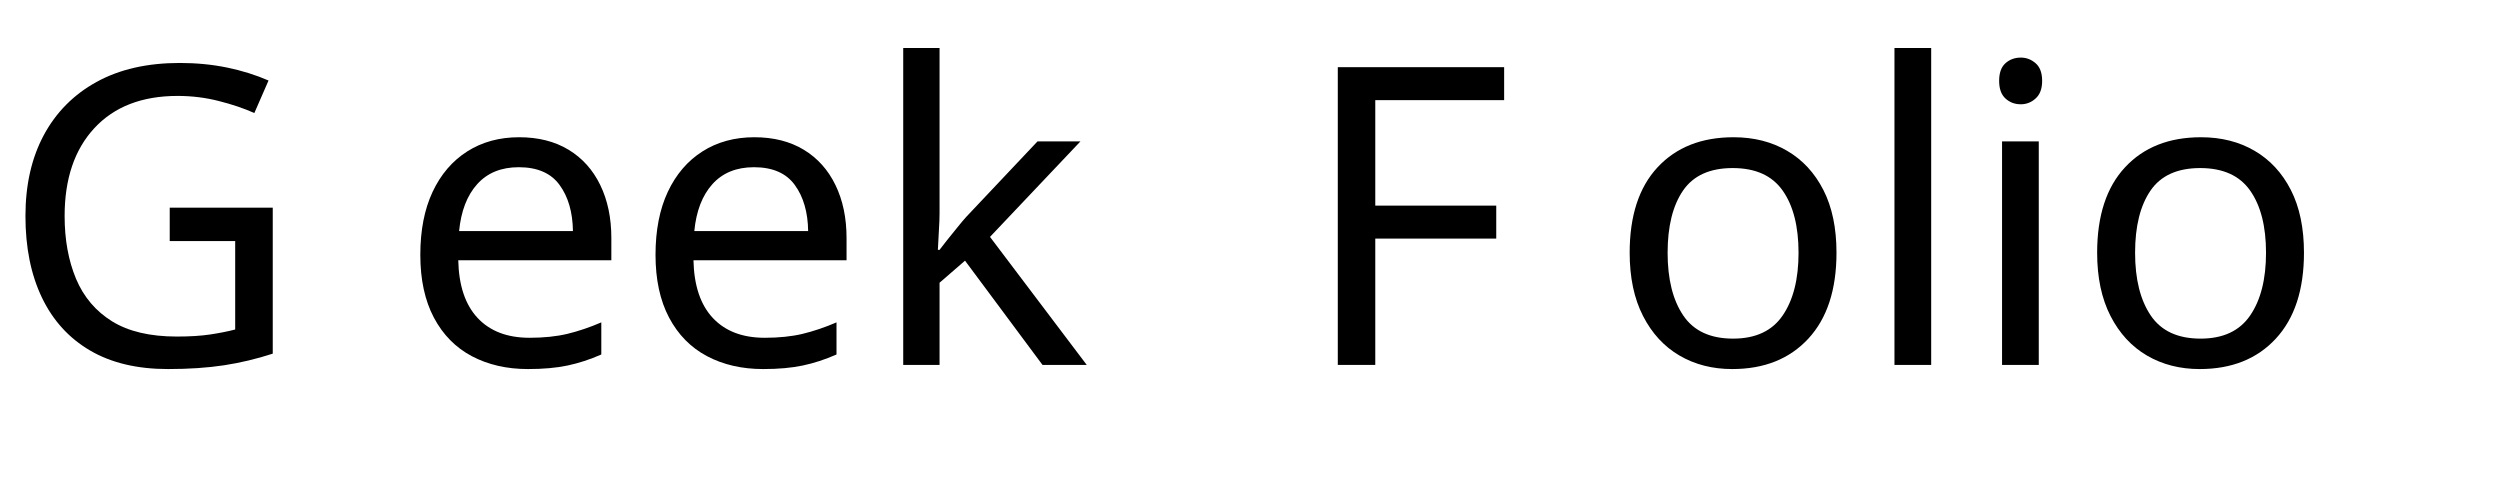
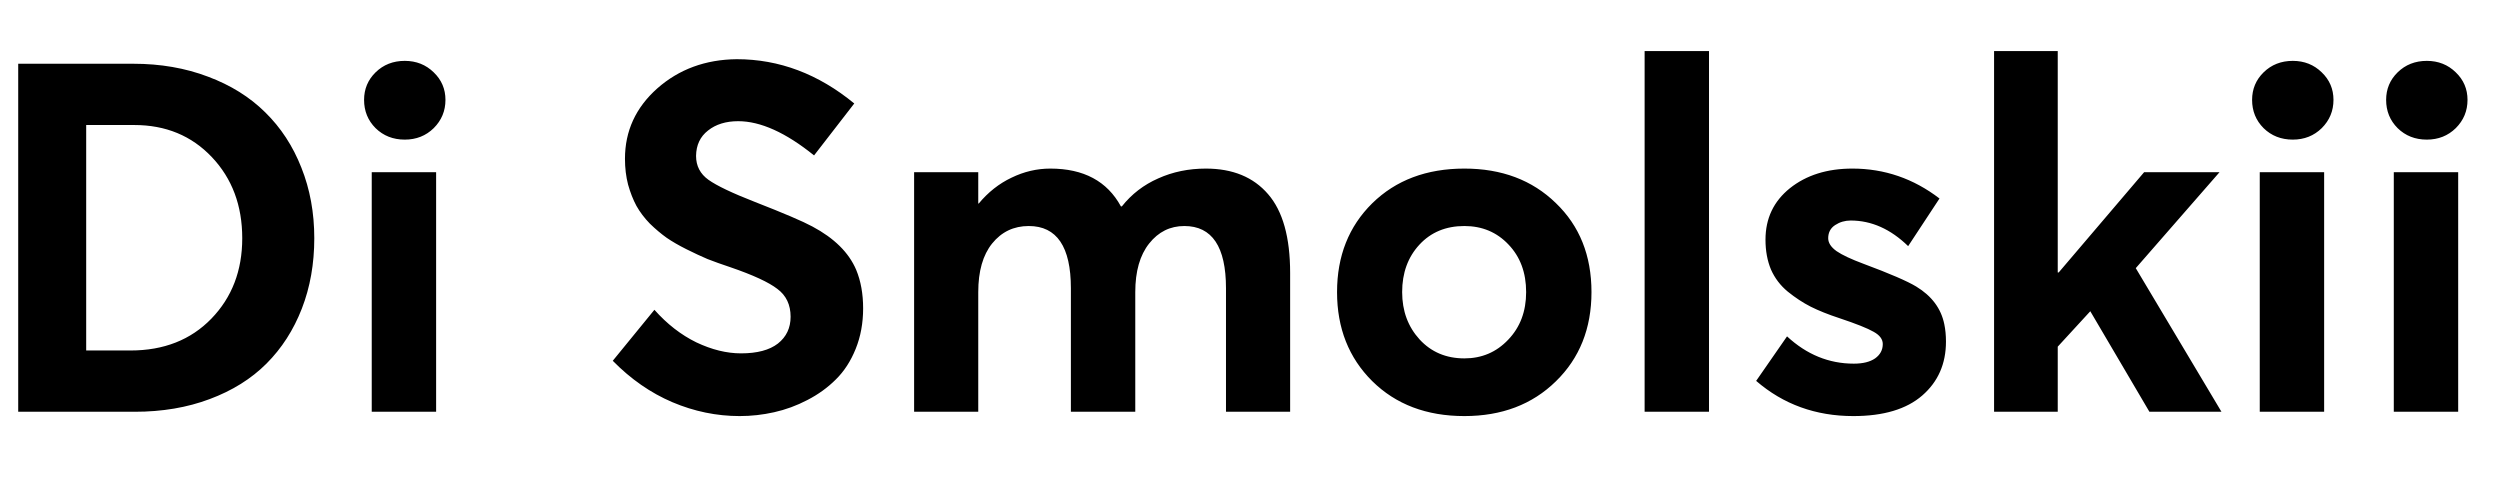
- <svg xmlns="http://www.w3.org/2000/svg" id="Layer_1" data-name="Layer 1" viewBox="0 0 509.57 98.68">
-   <defs>
-     <style>.cls-1{font-size:85px;font-family:Unbounded-Medium, Unbounded;font-weight:500;}.cls-2{letter-spacing:0em;}.cls-3{letter-spacing:0em;}.cls-4{letter-spacing:-0.01em;}</style>
-   </defs>
-   <text class="cls-1" transform="translate(0 74.38)">
-     <tspan class="cls-2">G</tspan>
-     <tspan class="cls-3" x="81" y="0">eek</tspan>
-     <tspan class="cls-4" x="264.43" y="0">F</tspan>
-     <tspan x="327.5" y="0">olio</tspan>
-   </text>
+ <svg xmlns="http://www.w3.org/2000/svg" width="510" height="100" viewBox="0 0 510 100" fill="none">
+   <path d="M3.715 84V13.004H27.201C32.735 13.004 37.813 13.883 42.435 15.641C47.058 17.366 50.948 19.791 54.105 22.916C57.296 26.041 59.753 29.801 61.478 34.195C63.236 38.59 64.115 43.391 64.115 48.6C64.115 53.808 63.269 58.593 61.576 62.955C59.883 67.317 57.475 71.061 54.35 74.186C51.257 77.278 47.4 79.687 42.777 81.412C38.188 83.137 33.093 84 27.494 84H3.715ZM17.582 71.5H26.615C33.419 71.5 38.92 69.335 43.119 65.006C47.318 60.676 49.418 55.208 49.418 48.6C49.418 41.926 47.351 36.409 43.217 32.047C39.083 27.685 33.809 25.504 27.396 25.504H17.582V71.5ZM74.272 20.377C74.272 18.163 75.053 16.292 76.615 14.762C78.21 13.199 80.196 12.418 82.572 12.418C84.916 12.418 86.885 13.199 88.481 14.762C90.076 16.292 90.873 18.163 90.873 20.377C90.873 22.623 90.076 24.544 88.481 26.139C86.885 27.701 84.916 28.482 82.572 28.482C80.196 28.482 78.21 27.701 76.615 26.139C75.053 24.576 74.272 22.656 74.272 20.377ZM75.834 84V35.123H88.969V84H75.834ZM125.004 73.6L133.5 63.199C136.072 66.096 138.92 68.31 142.045 69.84C145.202 71.337 148.246 72.086 151.176 72.086C154.464 72.086 156.97 71.419 158.695 70.084C160.421 68.717 161.283 66.894 161.283 64.615C161.283 62.174 160.388 60.286 158.598 58.951C156.84 57.584 153.633 56.103 148.979 54.508C147.221 53.922 145.674 53.368 144.34 52.848C143.038 52.294 141.605 51.627 140.043 50.846C138.48 50.065 137.13 49.283 135.99 48.502C134.851 47.688 133.712 46.728 132.572 45.621C131.465 44.482 130.554 43.277 129.838 42.008C129.154 40.738 128.585 39.29 128.129 37.662C127.706 36.035 127.494 34.277 127.494 32.389C127.494 26.725 129.691 21.939 134.086 18.033C138.513 14.127 143.917 12.141 150.297 12.076C158.956 12.076 166.947 15.087 174.271 21.109L166.068 31.705C160.307 27.05 155.147 24.723 150.59 24.723C148.083 24.723 146.033 25.357 144.438 26.627C142.842 27.864 142.029 29.589 141.996 31.803C141.996 33.853 142.842 35.481 144.535 36.685C146.228 37.89 149.369 39.387 153.959 41.178C159.883 43.489 163.806 45.165 165.727 46.207C170.186 48.583 173.165 51.529 174.662 55.045C175.606 57.324 176.078 59.944 176.078 62.906C176.078 65.901 175.574 68.652 174.564 71.158C173.555 73.665 172.204 75.748 170.512 77.408C168.852 79.068 166.915 80.468 164.701 81.607C162.52 82.747 160.258 83.577 157.914 84.098C155.603 84.618 153.259 84.879 150.883 84.879C146.195 84.879 141.622 83.935 137.162 82.047C132.735 80.159 128.682 77.343 125.004 73.6ZM186.479 84V35.123H199.564V41.52H199.662C201.583 39.208 203.812 37.45 206.352 36.246C208.891 35.009 211.527 34.391 214.262 34.391C221.065 34.391 225.867 36.962 228.666 42.105H228.861C230.847 39.599 233.321 37.695 236.283 36.393C239.245 35.058 242.484 34.391 246 34.391C251.469 34.391 255.701 36.132 258.695 39.615C261.69 43.066 263.188 48.421 263.188 55.68V84H250.102V58.805C250.102 50.341 247.27 46.109 241.605 46.109C238.708 46.109 236.316 47.297 234.428 49.674C232.54 52.05 231.596 55.354 231.596 59.586V84H218.461V58.805C218.461 50.341 215.596 46.109 209.867 46.109C206.807 46.109 204.317 47.297 202.396 49.674C200.508 52.018 199.564 55.322 199.564 59.586V84H186.479ZM279.936 77.75C275.15 72.997 272.758 66.943 272.758 59.586C272.758 52.229 275.15 46.191 279.936 41.471C284.753 36.751 291.02 34.391 298.734 34.391C306.352 34.391 312.569 36.734 317.387 41.422C322.237 46.077 324.662 52.132 324.662 59.586C324.662 67.008 322.237 73.079 317.387 77.799C312.569 82.519 306.352 84.879 298.734 84.879C291.02 84.879 284.753 82.503 279.936 77.75ZM286.039 59.586C286.039 63.427 287.227 66.65 289.604 69.254C291.98 71.826 295.023 73.111 298.734 73.111C302.283 73.111 305.261 71.842 307.67 69.303C310.111 66.764 311.332 63.525 311.332 59.586C311.332 55.615 310.128 52.376 307.719 49.869C305.342 47.363 302.348 46.109 298.734 46.109C294.958 46.109 291.898 47.379 289.555 49.918C287.211 52.457 286.039 55.68 286.039 59.586ZM335.502 84V10.416H348.637V84H335.502ZM358.256 77.701L364.555 68.619C368.559 72.33 373.1 74.186 378.178 74.186C380.033 74.186 381.482 73.828 382.523 73.111C383.565 72.363 384.086 71.386 384.086 70.182C384.086 69.205 383.467 68.375 382.23 67.691C380.993 66.975 378.666 66.047 375.248 64.908C372.969 64.159 371.016 63.378 369.389 62.565C367.794 61.751 366.231 60.725 364.701 59.488C363.204 58.251 362.064 56.754 361.283 54.996C360.535 53.206 360.16 51.171 360.16 48.893C360.16 44.563 361.82 41.064 365.141 38.395C368.493 35.725 372.742 34.391 377.885 34.391C384.428 34.391 390.352 36.425 395.658 40.494L389.262 50.211C385.681 46.728 381.775 44.986 377.543 44.986C376.371 44.986 375.313 45.296 374.369 45.914C373.425 46.533 372.953 47.428 372.953 48.6C372.953 49.544 373.523 50.422 374.662 51.236C375.801 52.018 377.641 52.88 380.18 53.824C385.518 55.81 389.099 57.356 390.922 58.463C394.079 60.383 395.984 62.939 396.635 66.129C396.863 67.203 396.977 68.391 396.977 69.693C396.977 74.218 395.365 77.88 392.143 80.68C388.92 83.479 384.232 84.879 378.08 84.879C370.398 84.879 363.79 82.486 358.256 77.701ZM406.791 84V10.416H419.779V55.582H419.975L437.406 35.123H452.787L435.697 54.703L453.178 84H438.48L426.42 63.492L419.779 70.719V84H406.791ZM459.428 20.377C459.428 18.163 460.209 16.292 461.771 14.762C463.367 13.199 465.352 12.418 467.729 12.418C470.072 12.418 472.042 13.199 473.637 14.762C475.232 16.292 476.029 18.163 476.029 20.377C476.029 22.623 475.232 24.544 473.637 26.139C472.042 27.701 470.072 28.482 467.729 28.482C465.352 28.482 463.367 27.701 461.771 26.139C460.209 24.576 459.428 22.656 459.428 20.377ZM460.99 84V35.123H474.125V84H460.99ZM486.771 20.377C486.771 18.163 487.553 16.292 489.115 14.762C490.71 13.199 492.696 12.418 495.072 12.418C497.416 12.418 499.385 13.199 500.98 14.762C502.576 16.292 503.373 18.163 503.373 20.377C503.373 22.623 502.576 24.544 500.98 26.139C499.385 27.701 497.416 28.482 495.072 28.482C492.696 28.482 490.71 27.701 489.115 26.139C487.553 24.576 486.771 22.656 486.771 20.377ZM488.334 84V35.123H501.469V84H488.334Z" fill="black" />
</svg>
